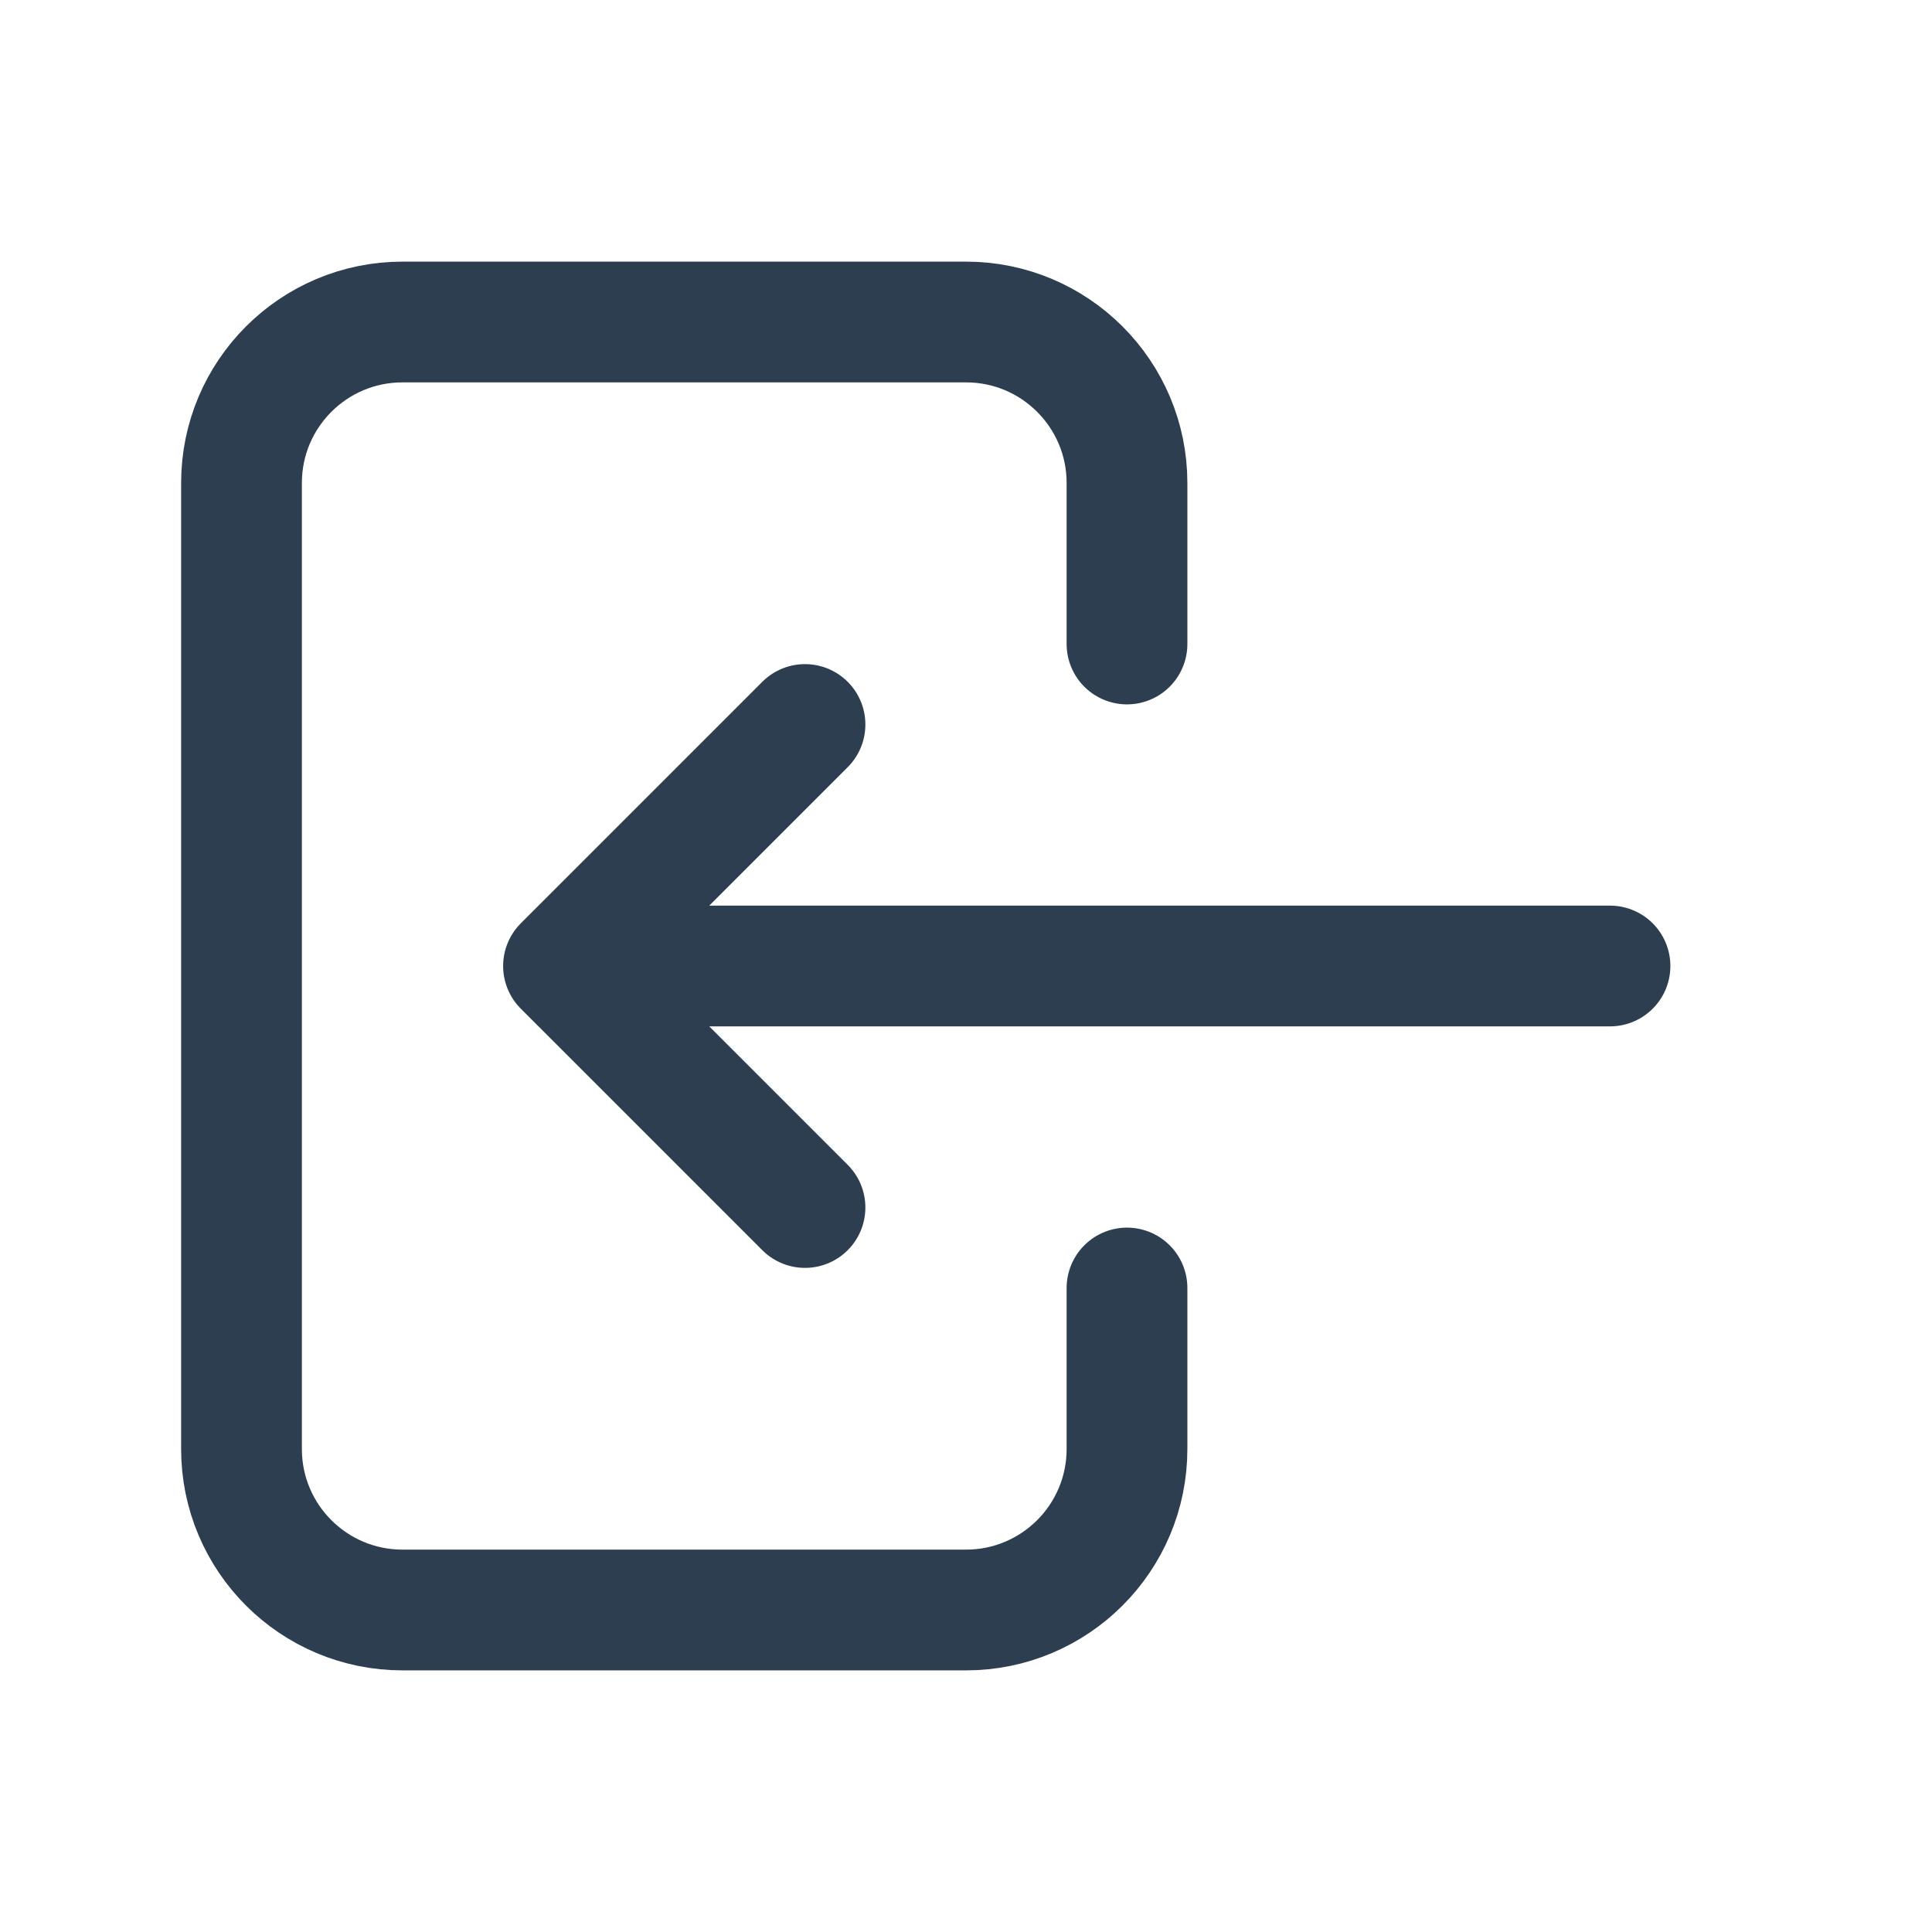
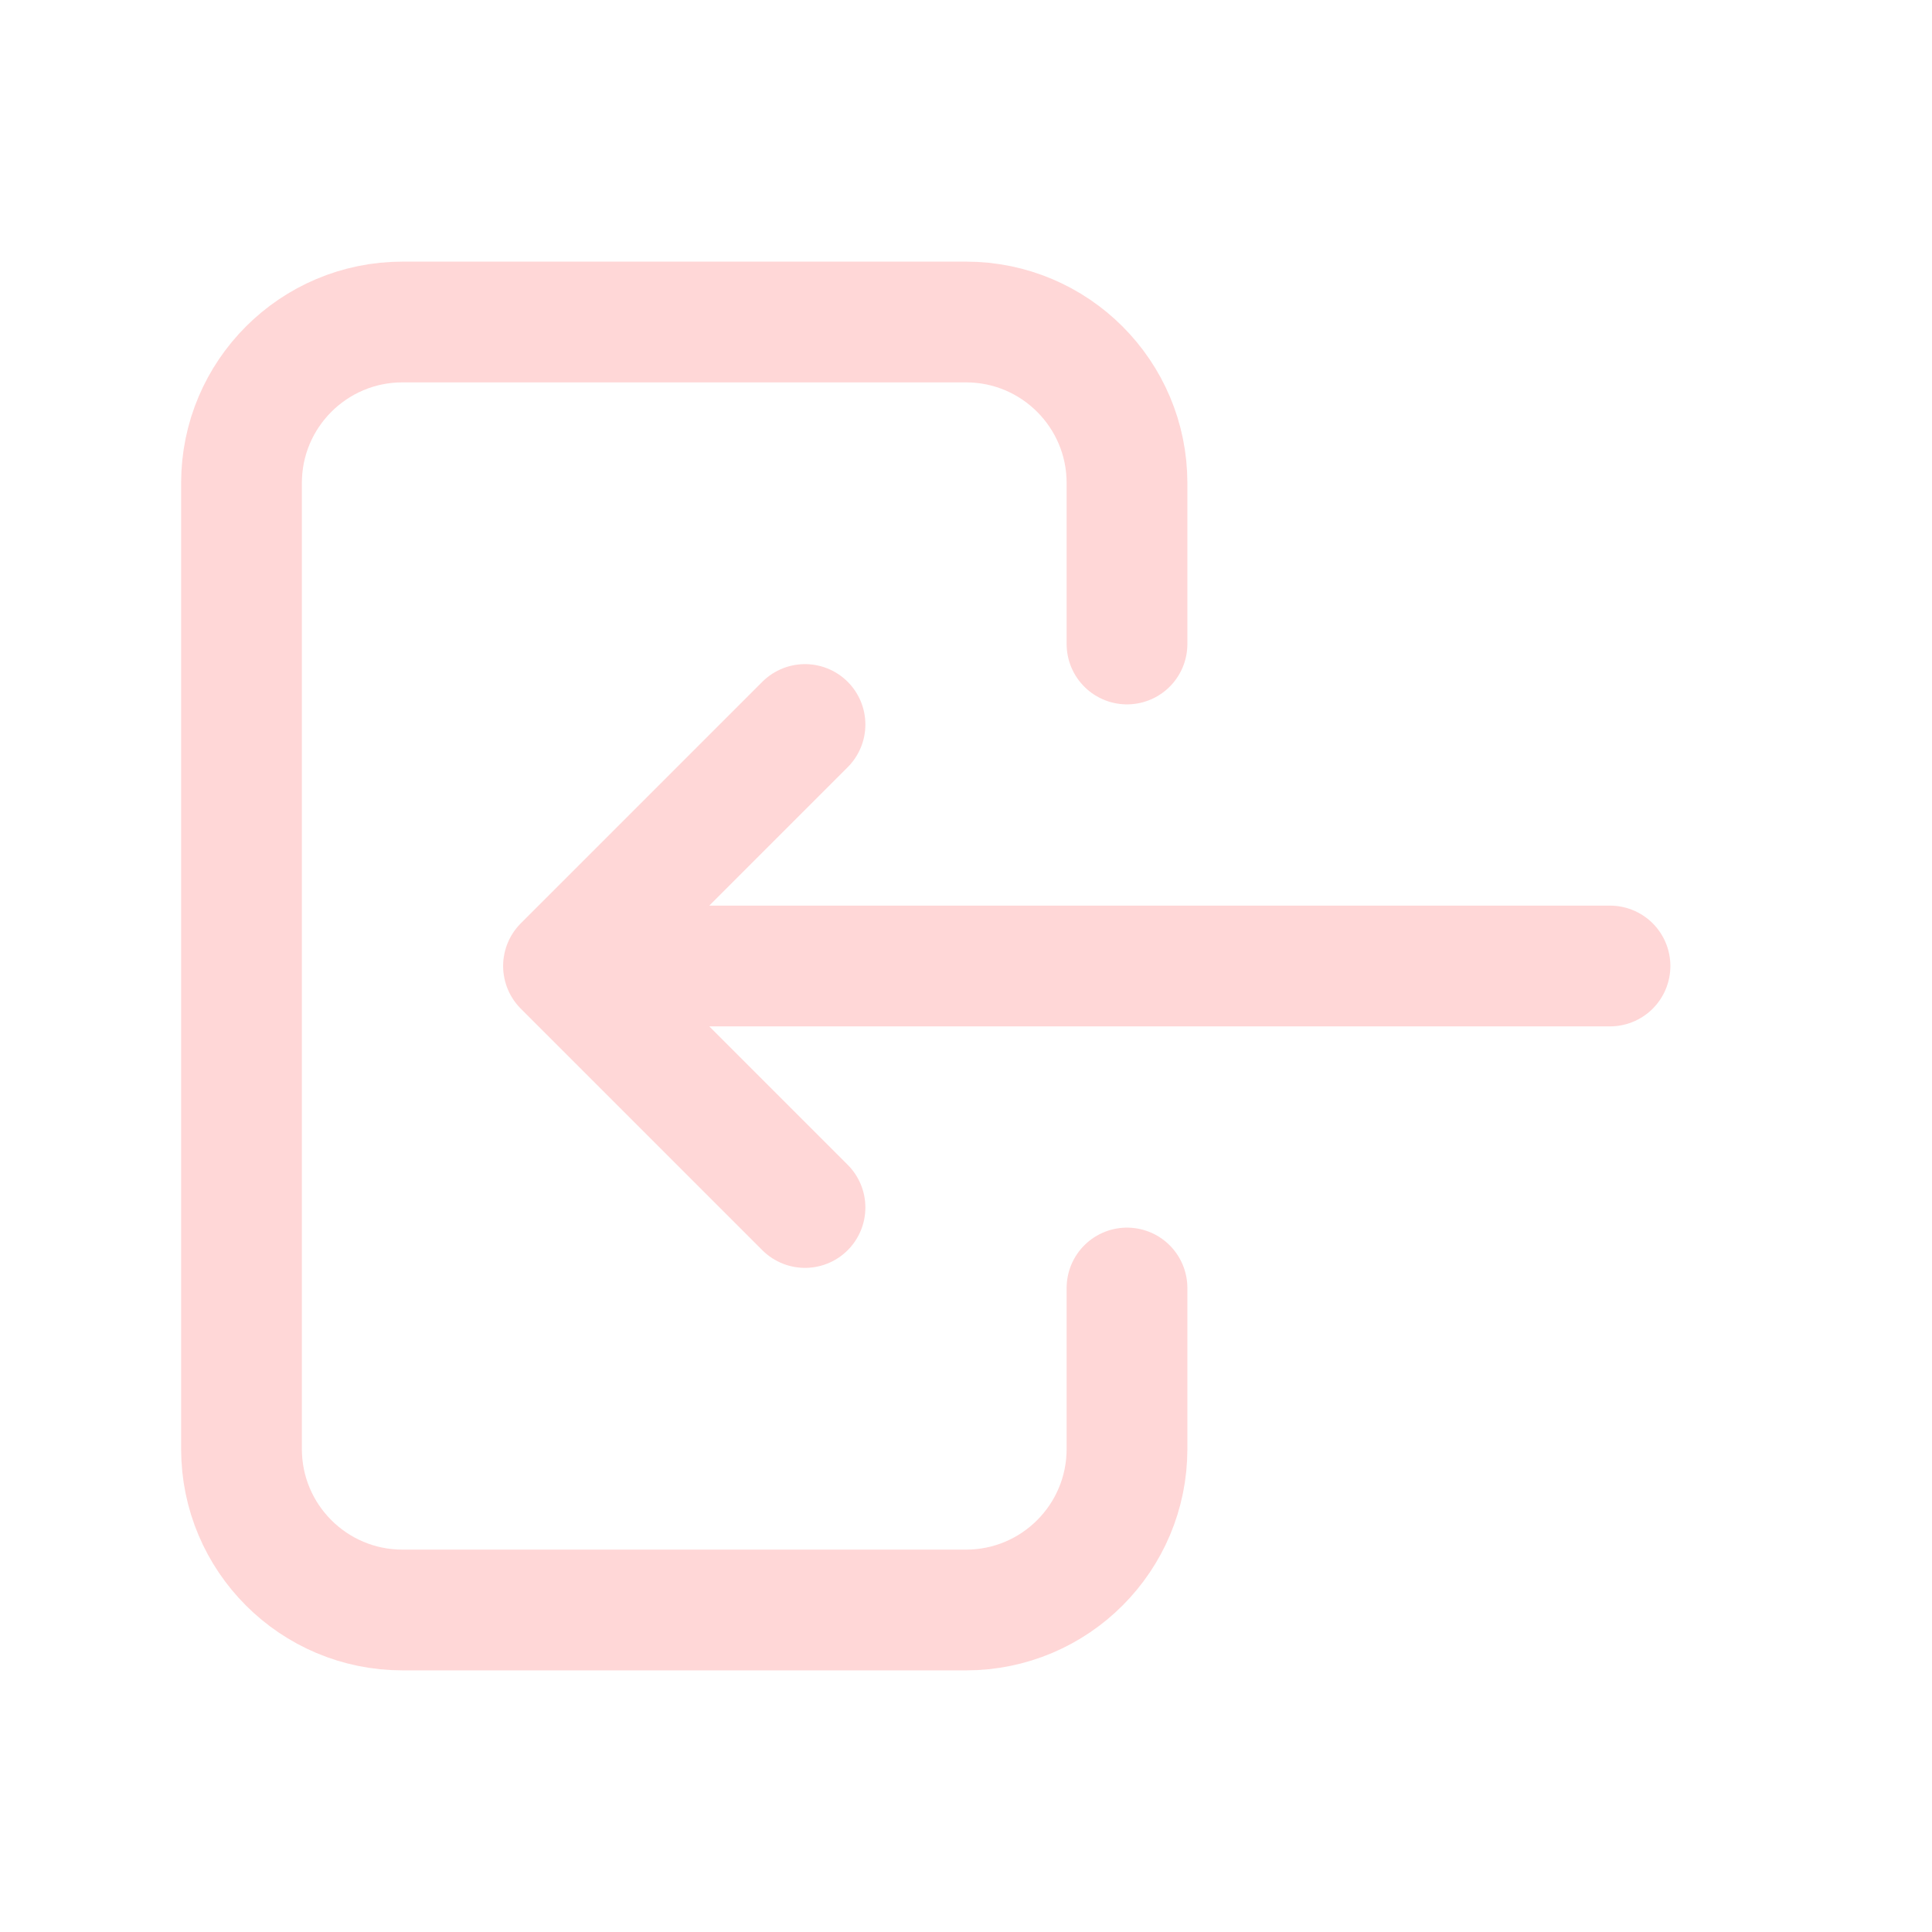
- <svg xmlns="http://www.w3.org/2000/svg" class="icon icon-tabler icon-tabler-login" width="44" height="44" viewBox="0 0 24 24" stroke-width="1.5" stroke="#2c3e50" fill="none" stroke-linecap="round" stroke-linejoin="round">
+ <svg xmlns="http://www.w3.org/2000/svg" class="icon icon-tabler icon-tabler-login" width="44" height="44" viewBox="0 0 24 24" stroke-width="1.5" stroke="#FFD7D7" fill="none" stroke-linecap="round" stroke-linejoin="round">
  <path stroke="none" d="M0 0h24v24H0z" fill="none" />
  <path d="M14 8v-2a2 2 0 0 0 -2 -2h-7a2 2 0 0 0 -2 2v12a2 2 0 0 0 2 2h7a2 2 0 0 0 2 -2v-2" />
  <path d="M20 12h-13l3 -3m0 6l-3 -3" />
</svg>
